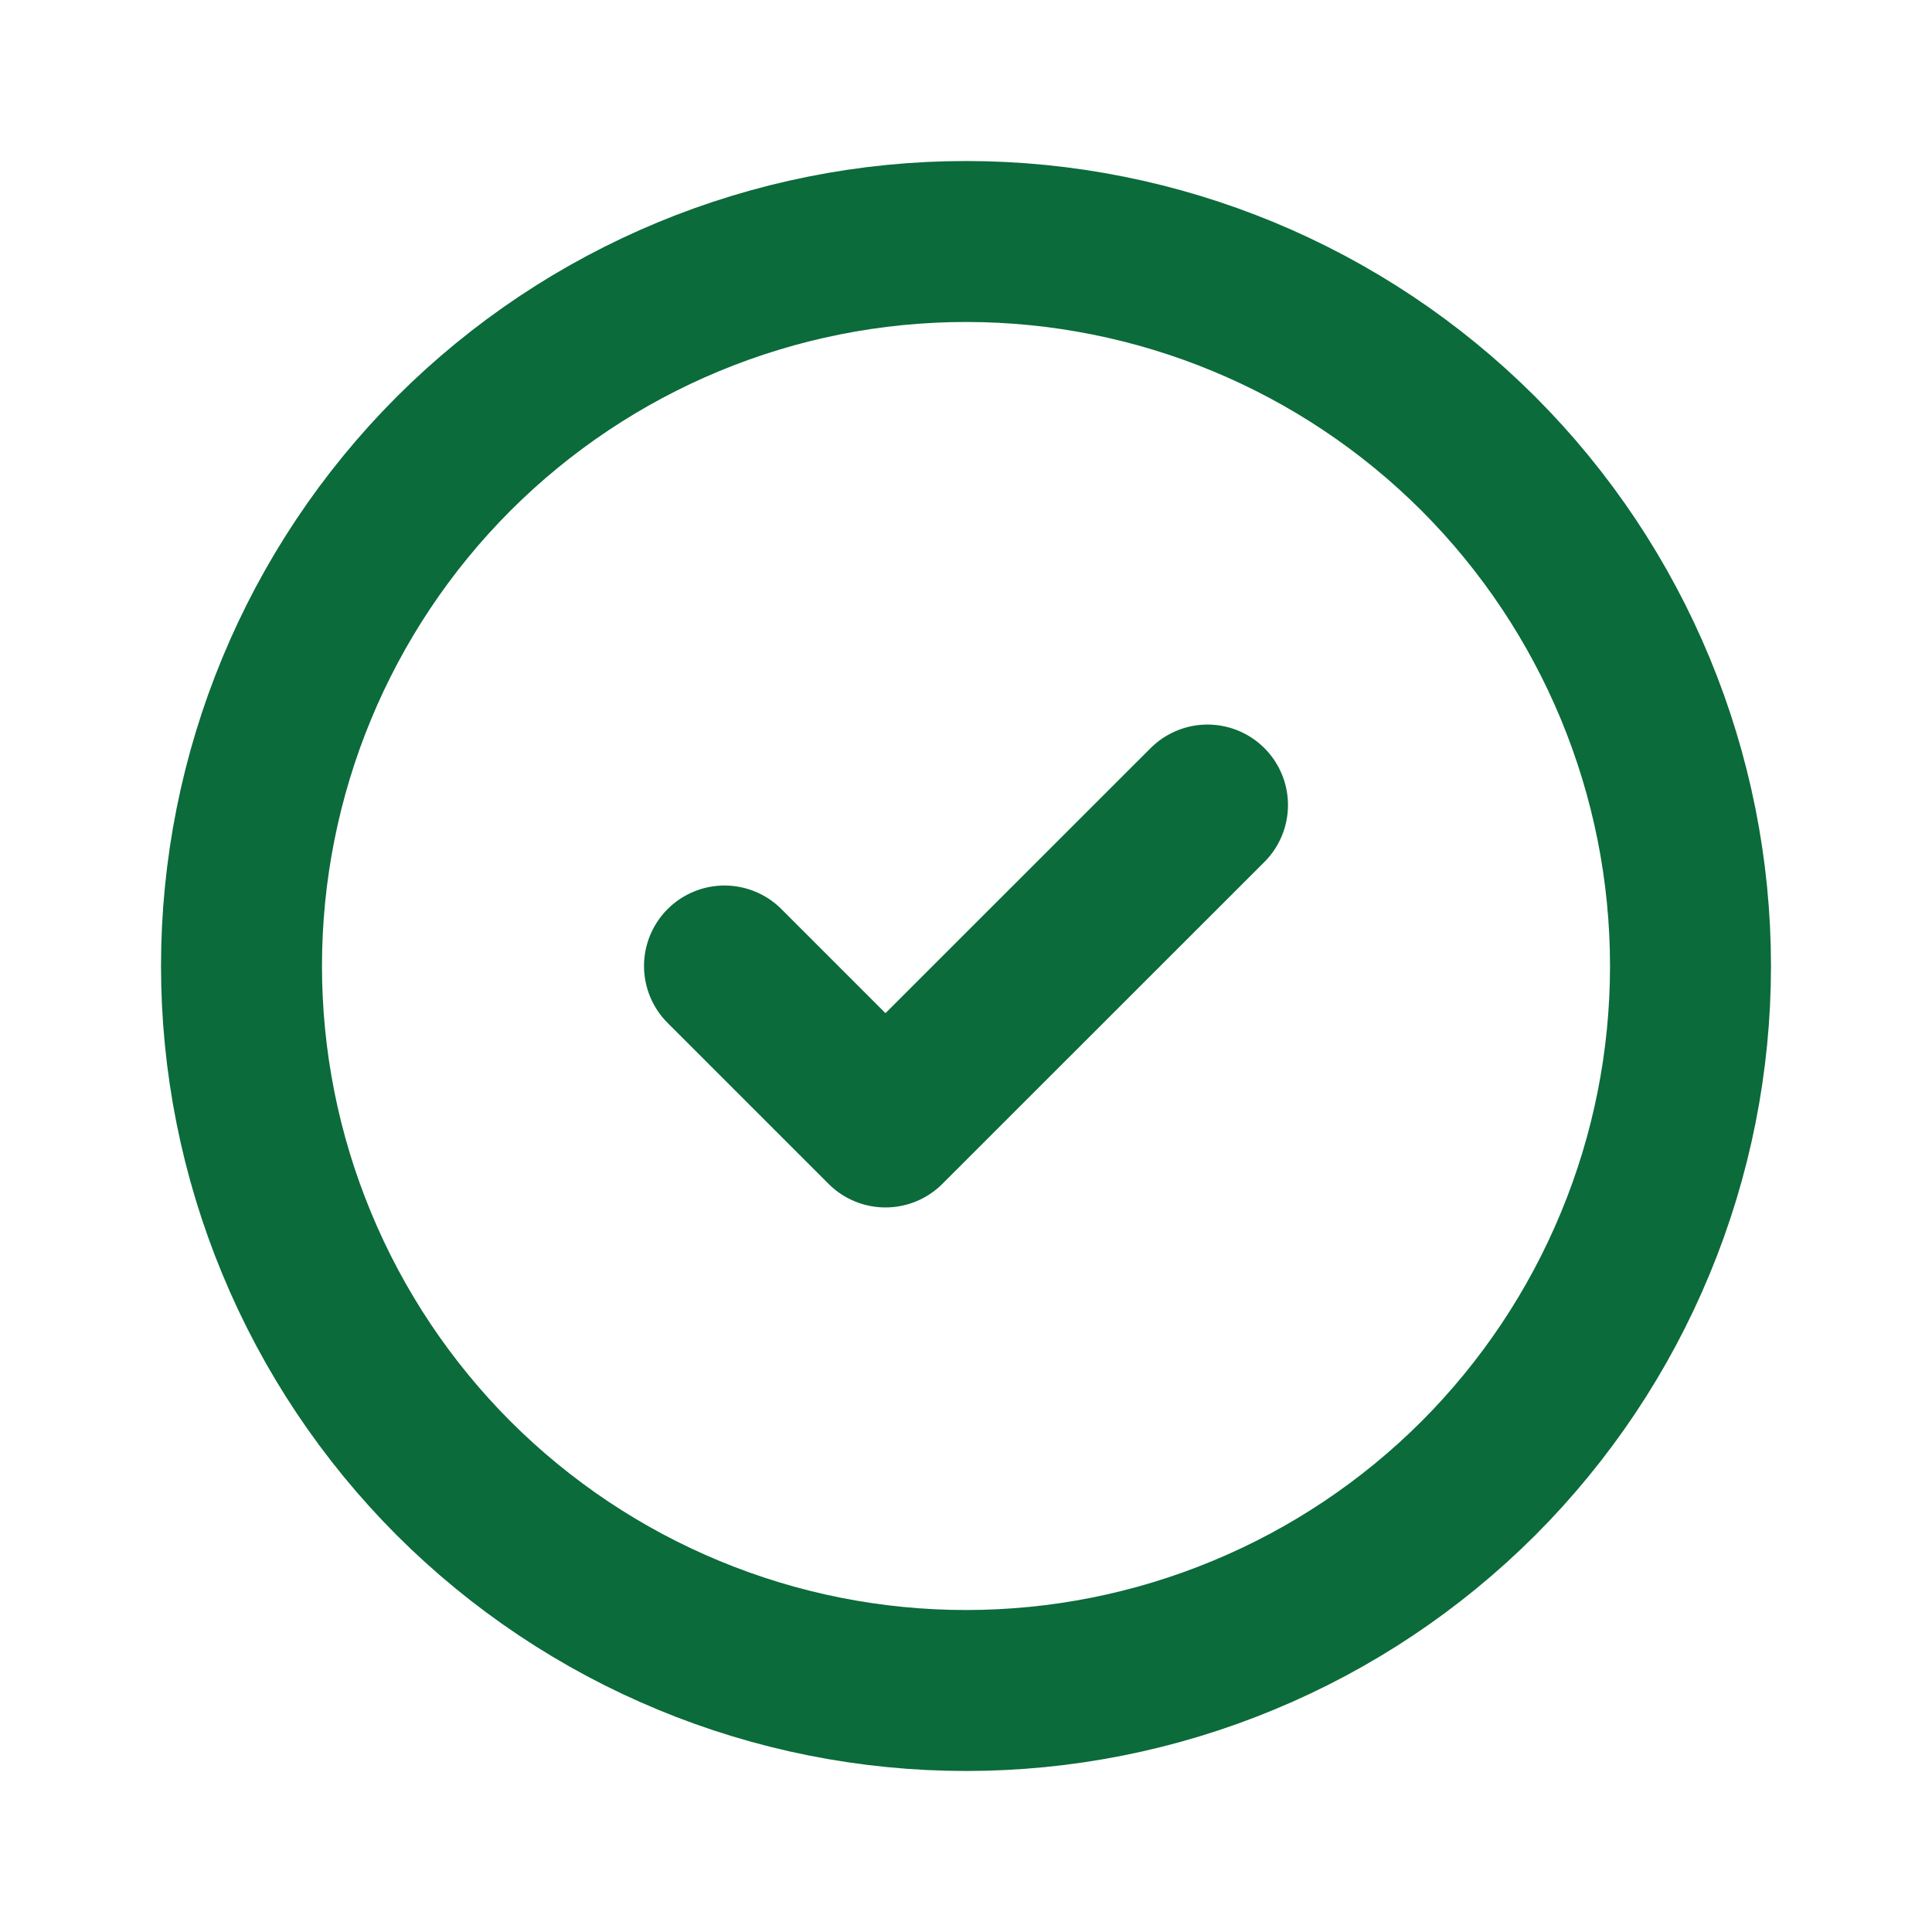
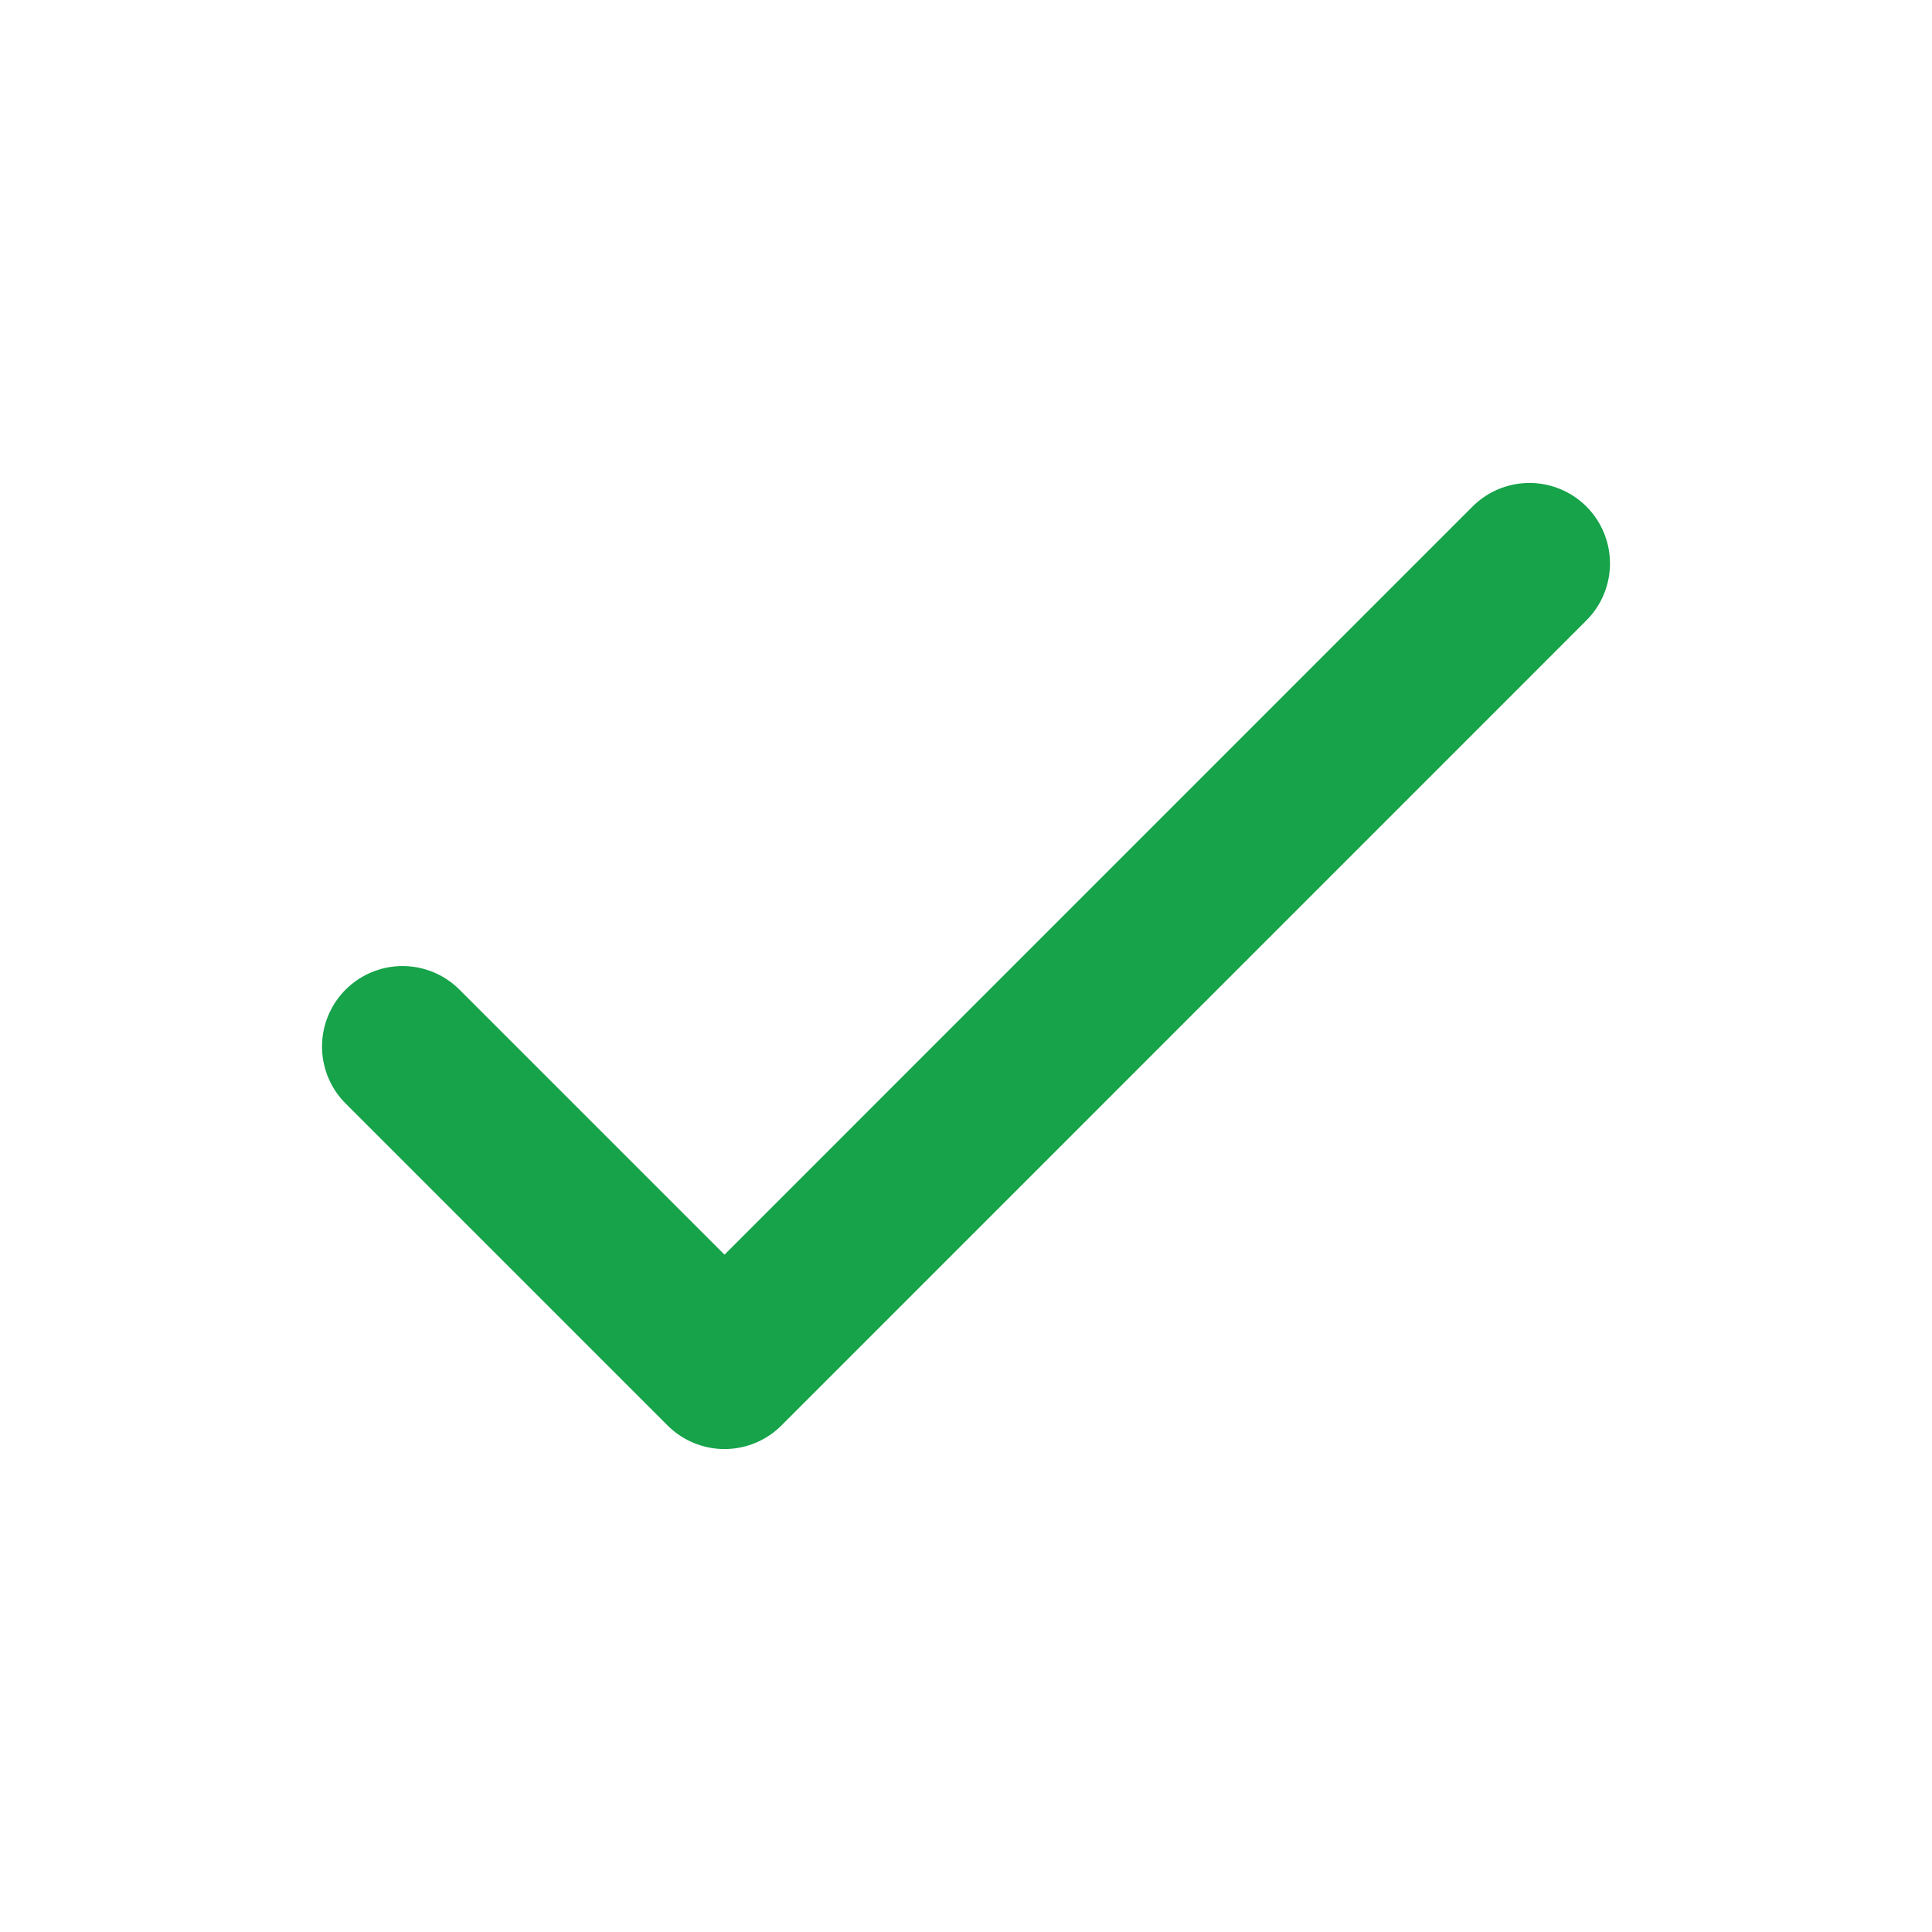
- <svg xmlns="http://www.w3.org/2000/svg" width="16" height="16" viewBox="0 0 16 16" fill="none">
-   <path d="M6 8L7.333 9.333L10 6.667M14 8C14 8.788 13.845 9.568 13.543 10.296C13.242 11.024 12.8 11.685 12.243 12.243C11.685 12.8 11.024 13.242 10.296 13.543C9.568 13.845 8.788 14 8 14C7.212 14 6.432 13.845 5.704 13.543C4.976 13.242 4.315 12.8 3.757 12.243C3.2 11.685 2.758 11.024 2.457 10.296C2.155 9.568 2 8.788 2 8C2 6.409 2.632 4.883 3.757 3.757C4.883 2.632 6.409 2 8 2C9.591 2 11.117 2.632 12.243 3.757C13.368 4.883 14 6.409 14 8Z" stroke="#0B6B3A" stroke-width="1.333" stroke-linecap="round" stroke-linejoin="round" />
+ <svg xmlns="http://www.w3.org/2000/svg" width="20" height="20" viewBox="0 0 20 20" fill="none">
+   <path d="M4.167 10.834L7.5 14.167L15.833 5.833" stroke="#16A34A" stroke-width="1.667" stroke-linecap="round" stroke-linejoin="round" />
</svg>
